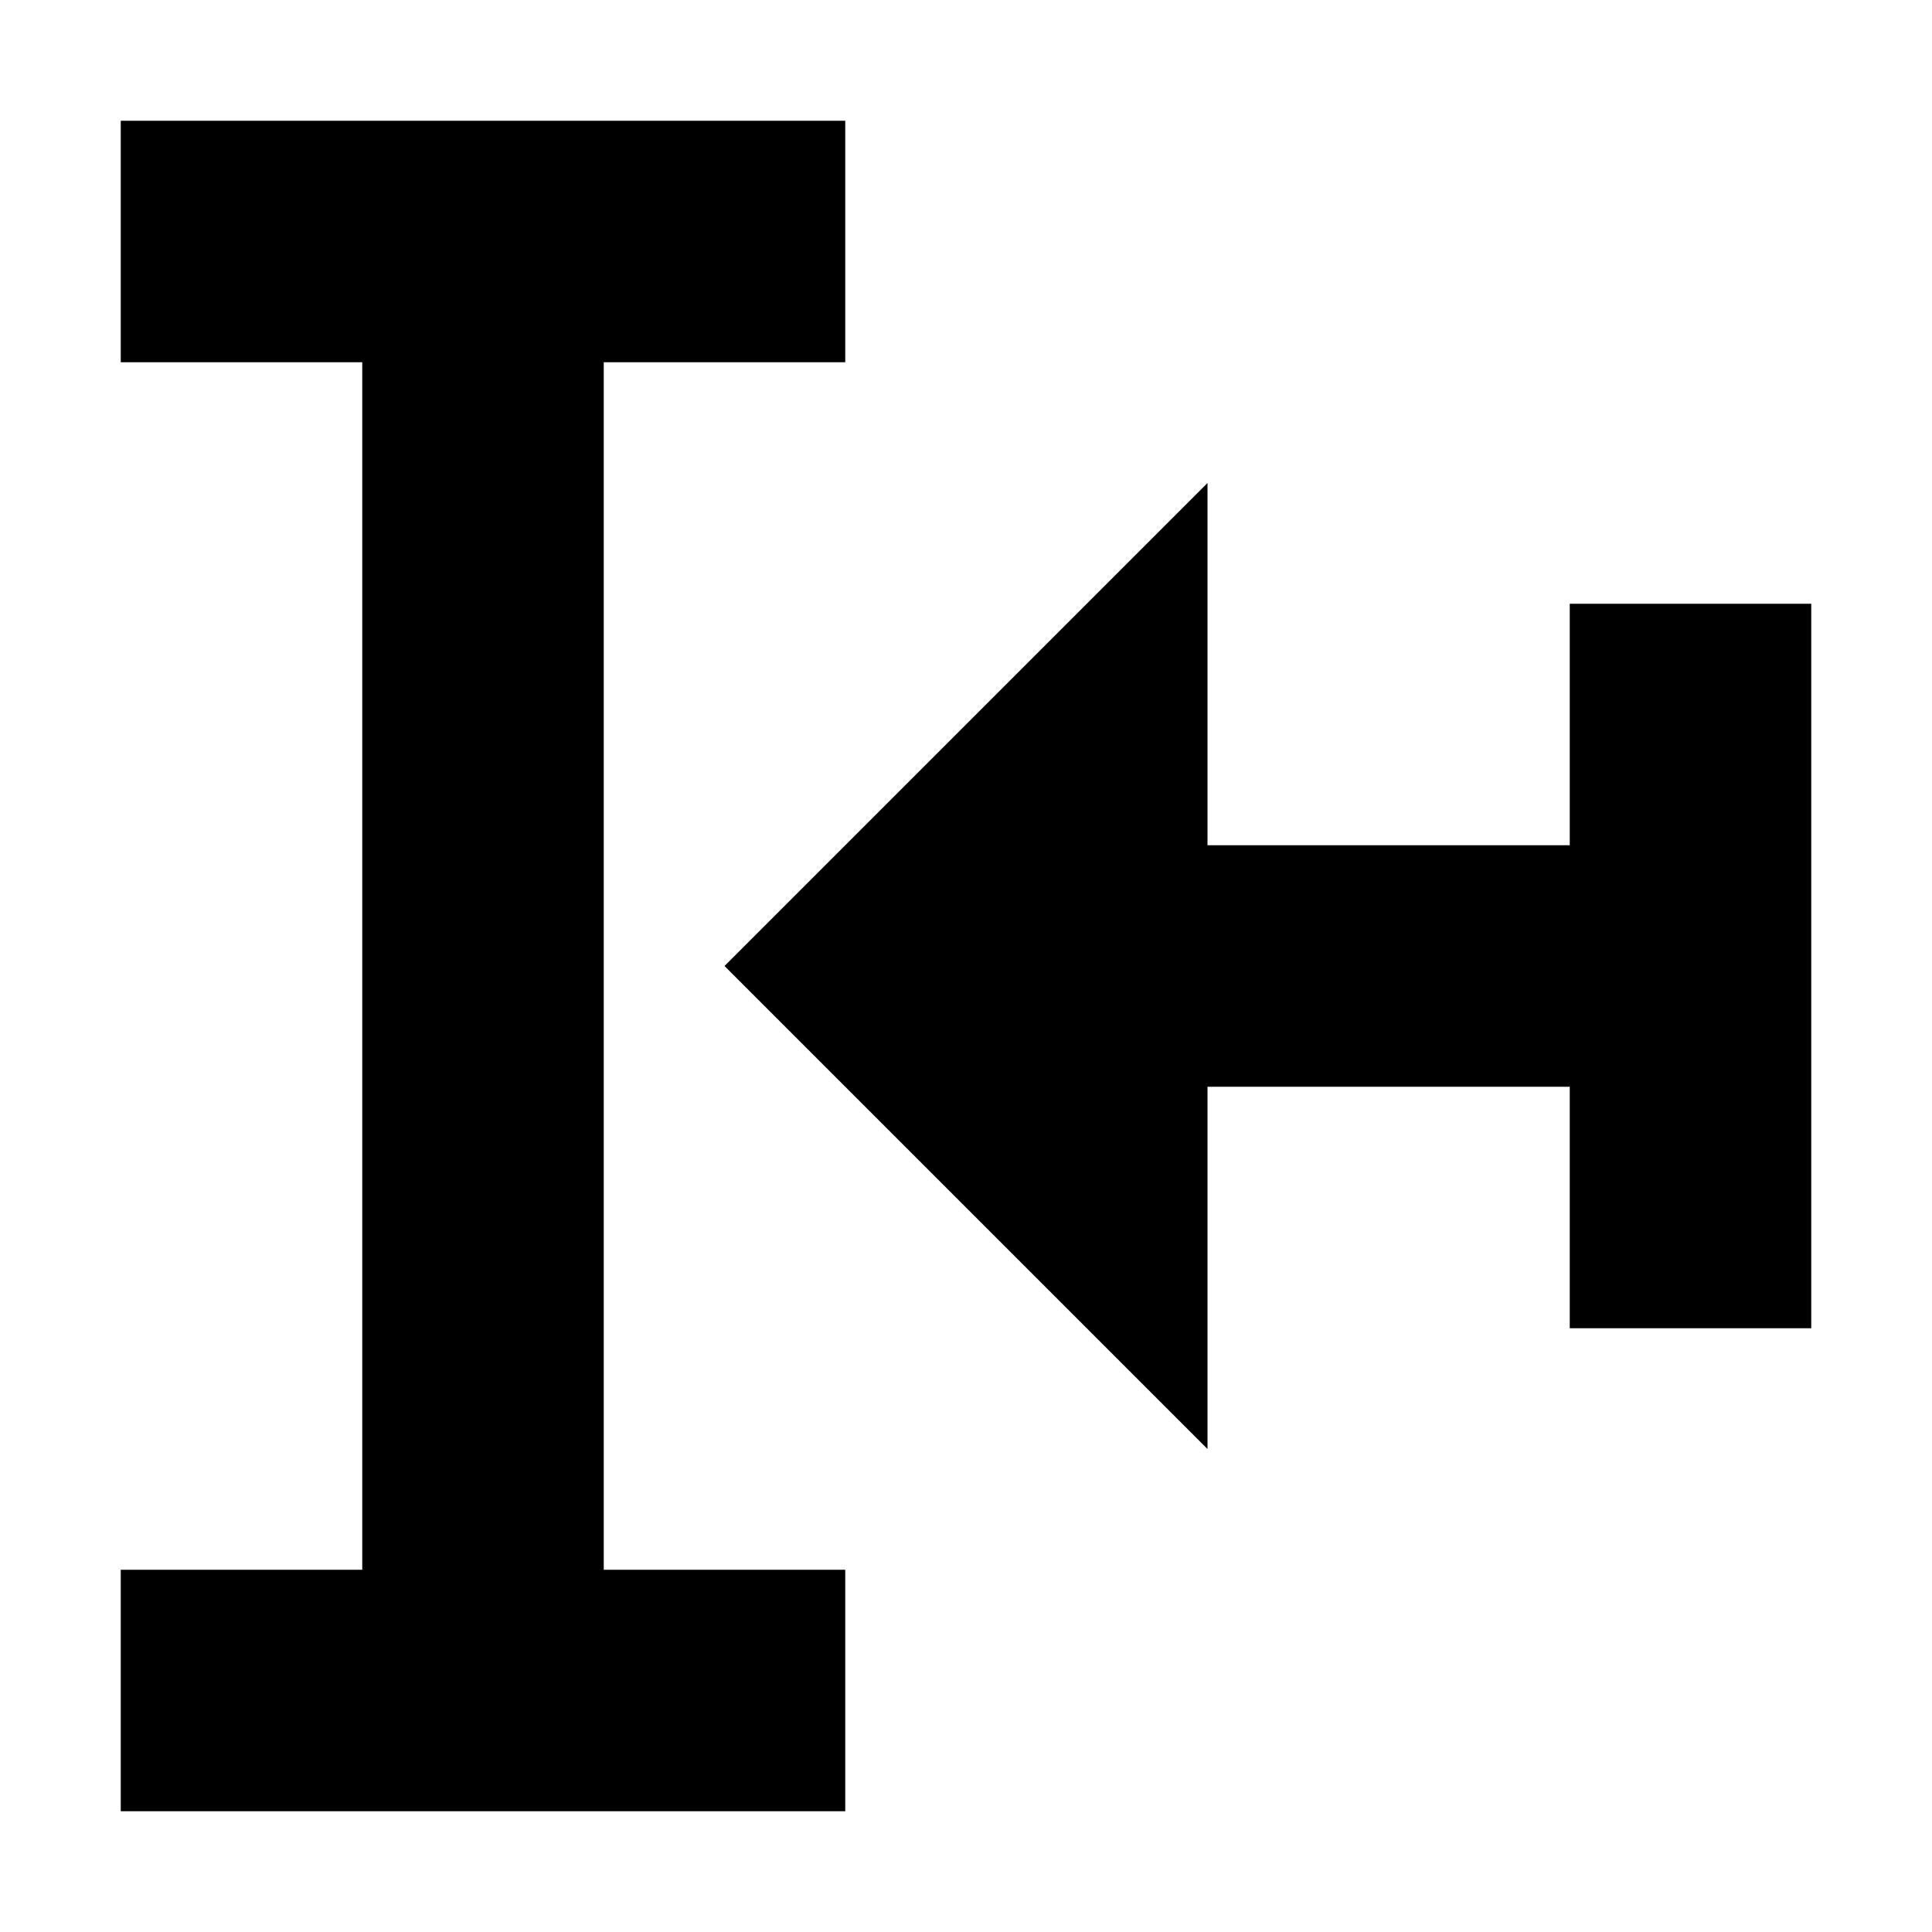
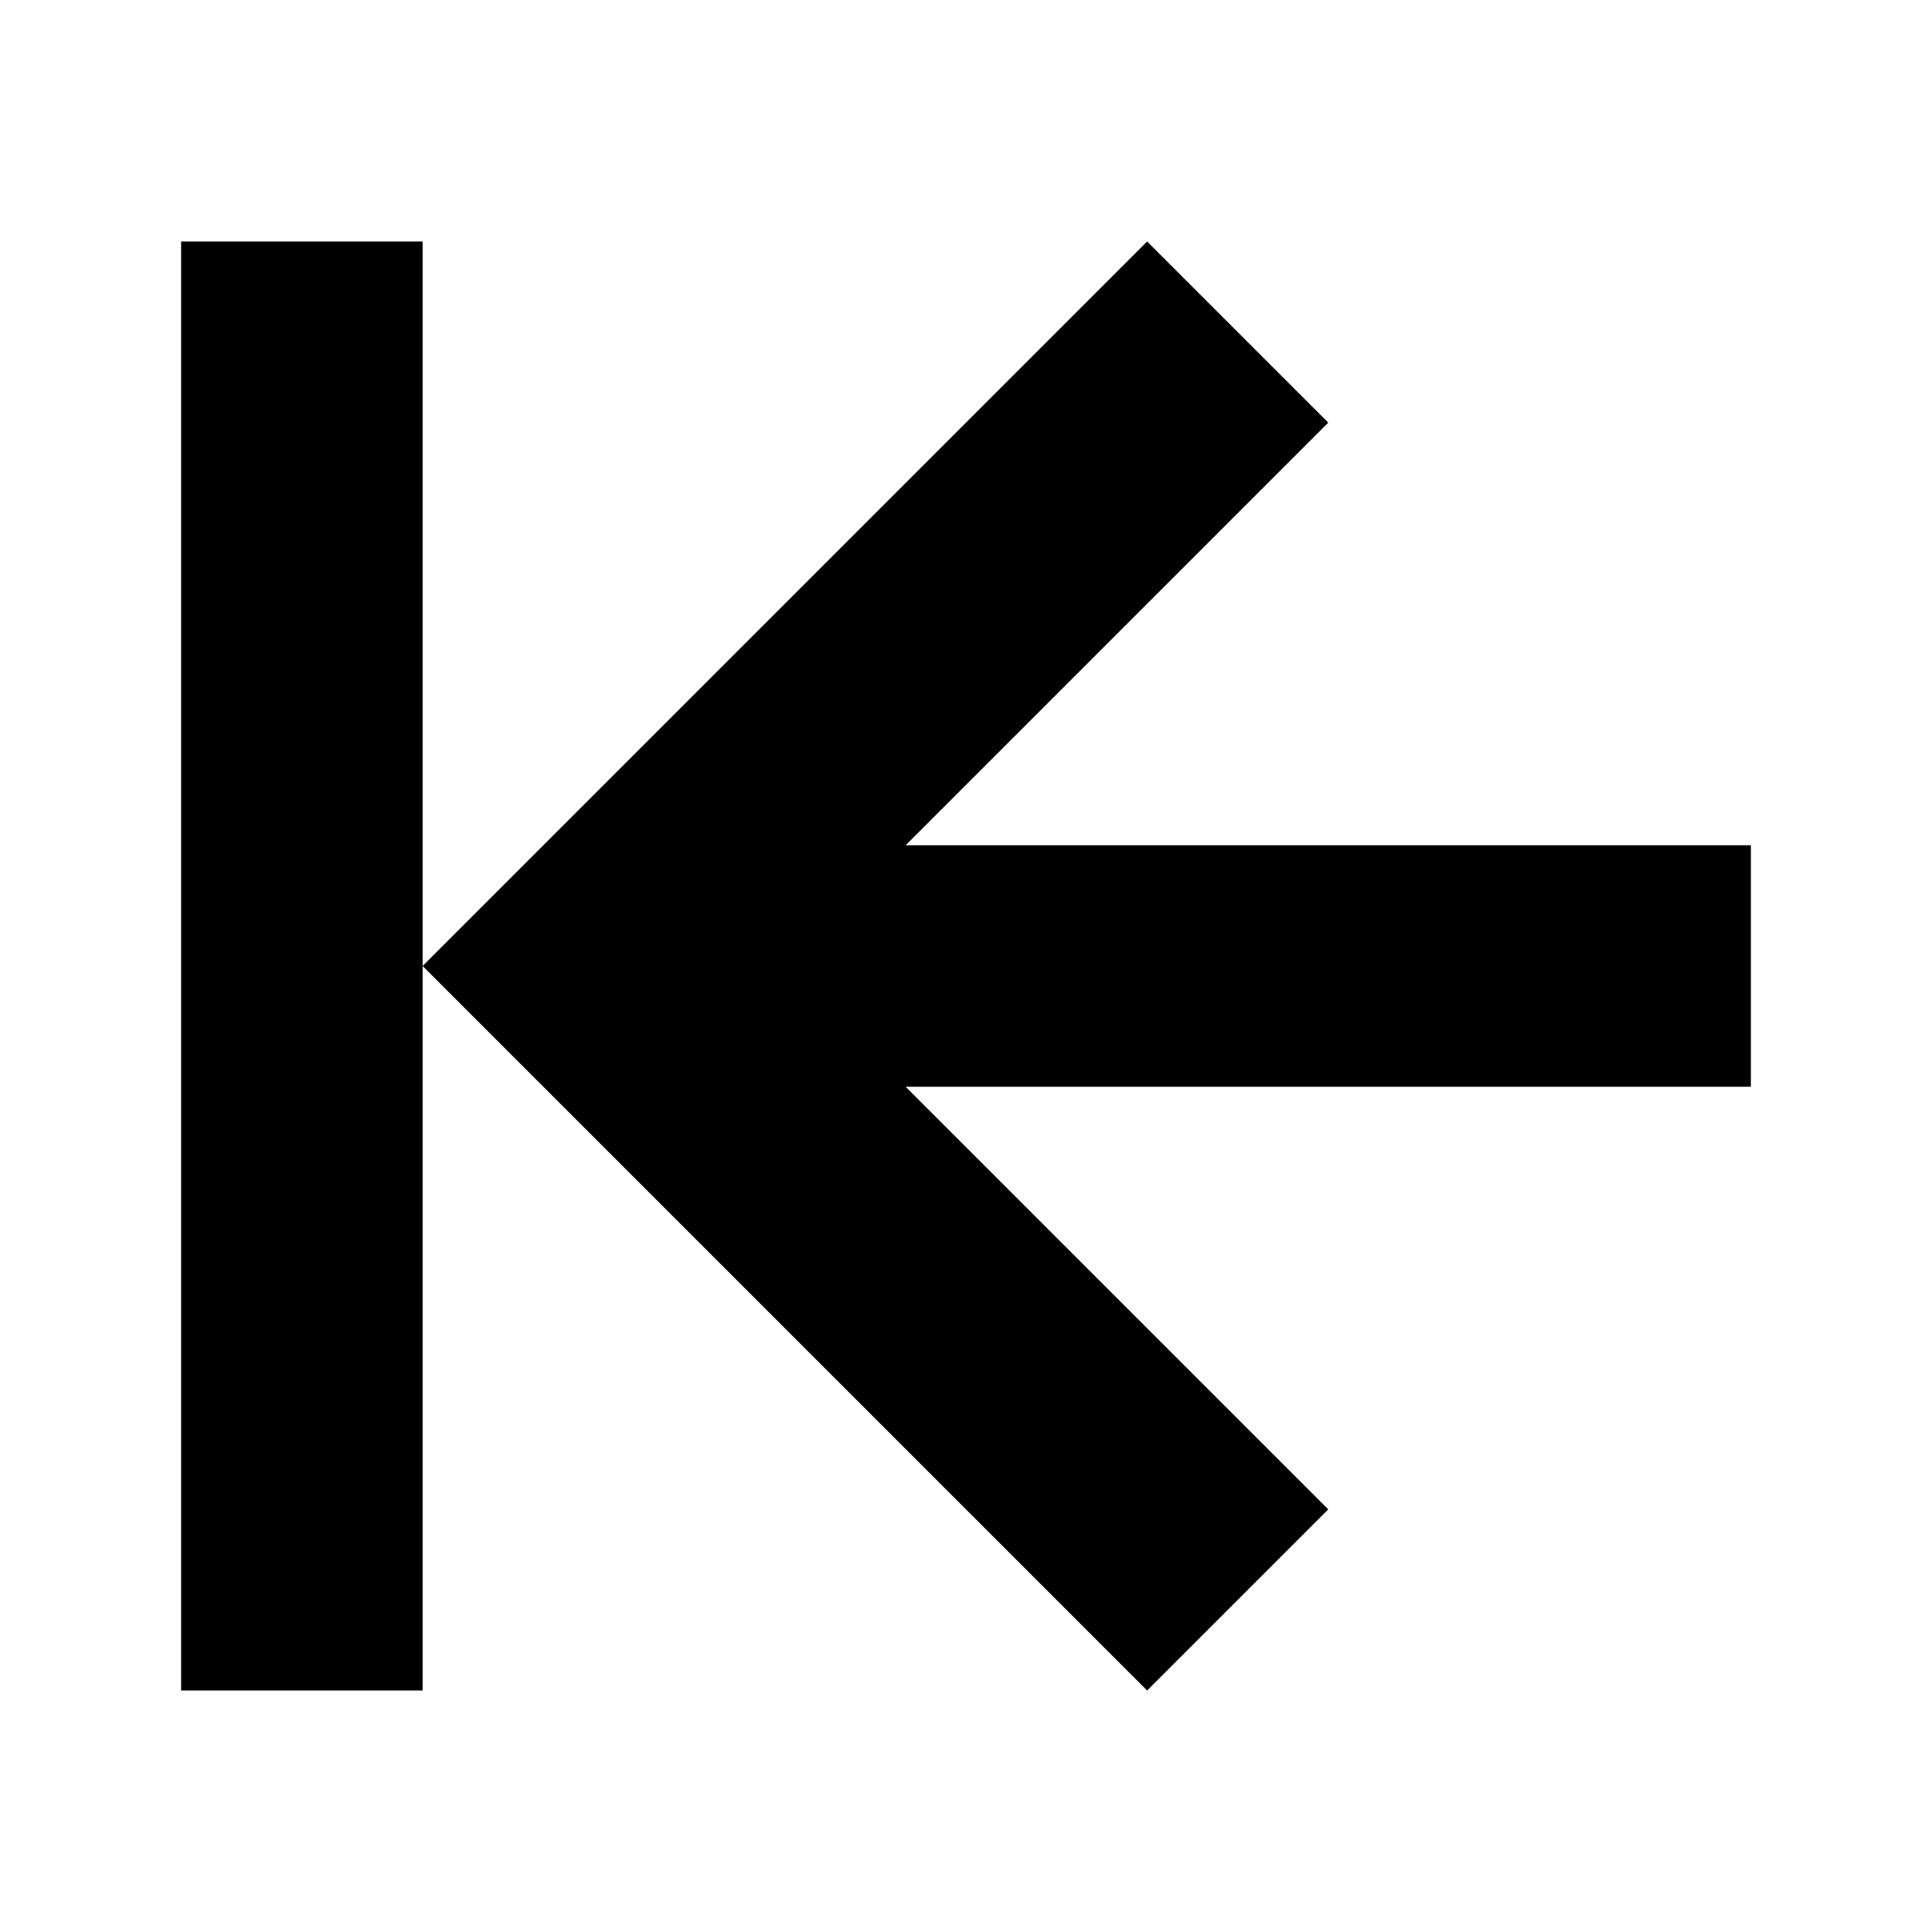
<svg xmlns="http://www.w3.org/2000/svg" width="16" height="16" viewBox="0 0 16 16">
-   <g transform="matrix(-1 0 0 1 16 0)">
-     <path style="fill:currentColor" d="M 9 1 L 9 3 L 11 3 L 11 13 L 9 13 L 9 15 L 15 15 L 15 13 L 13 13 L 13 3 L 15 3 L 15 1 L 9 1 z M 6 4 L 6 7 L 3 7 L 3 5 L 1 5 L 1 11 L 3 11 L 3 9 L 6 9 L 6 12 L 10 8 L 6 4 z" />
+   <g transform="translate(-1.5,0)">
+     <path style="fill:currentColor" d="M 16,7 H 9 L 12.5,3.5 11,2 5,8 11,14 12.5,12.5 9,9 H 16 Z" />
+     <rect style="fill:currentColor" x="3" y="2" width="2" height="12" />
  </g>
</svg>
